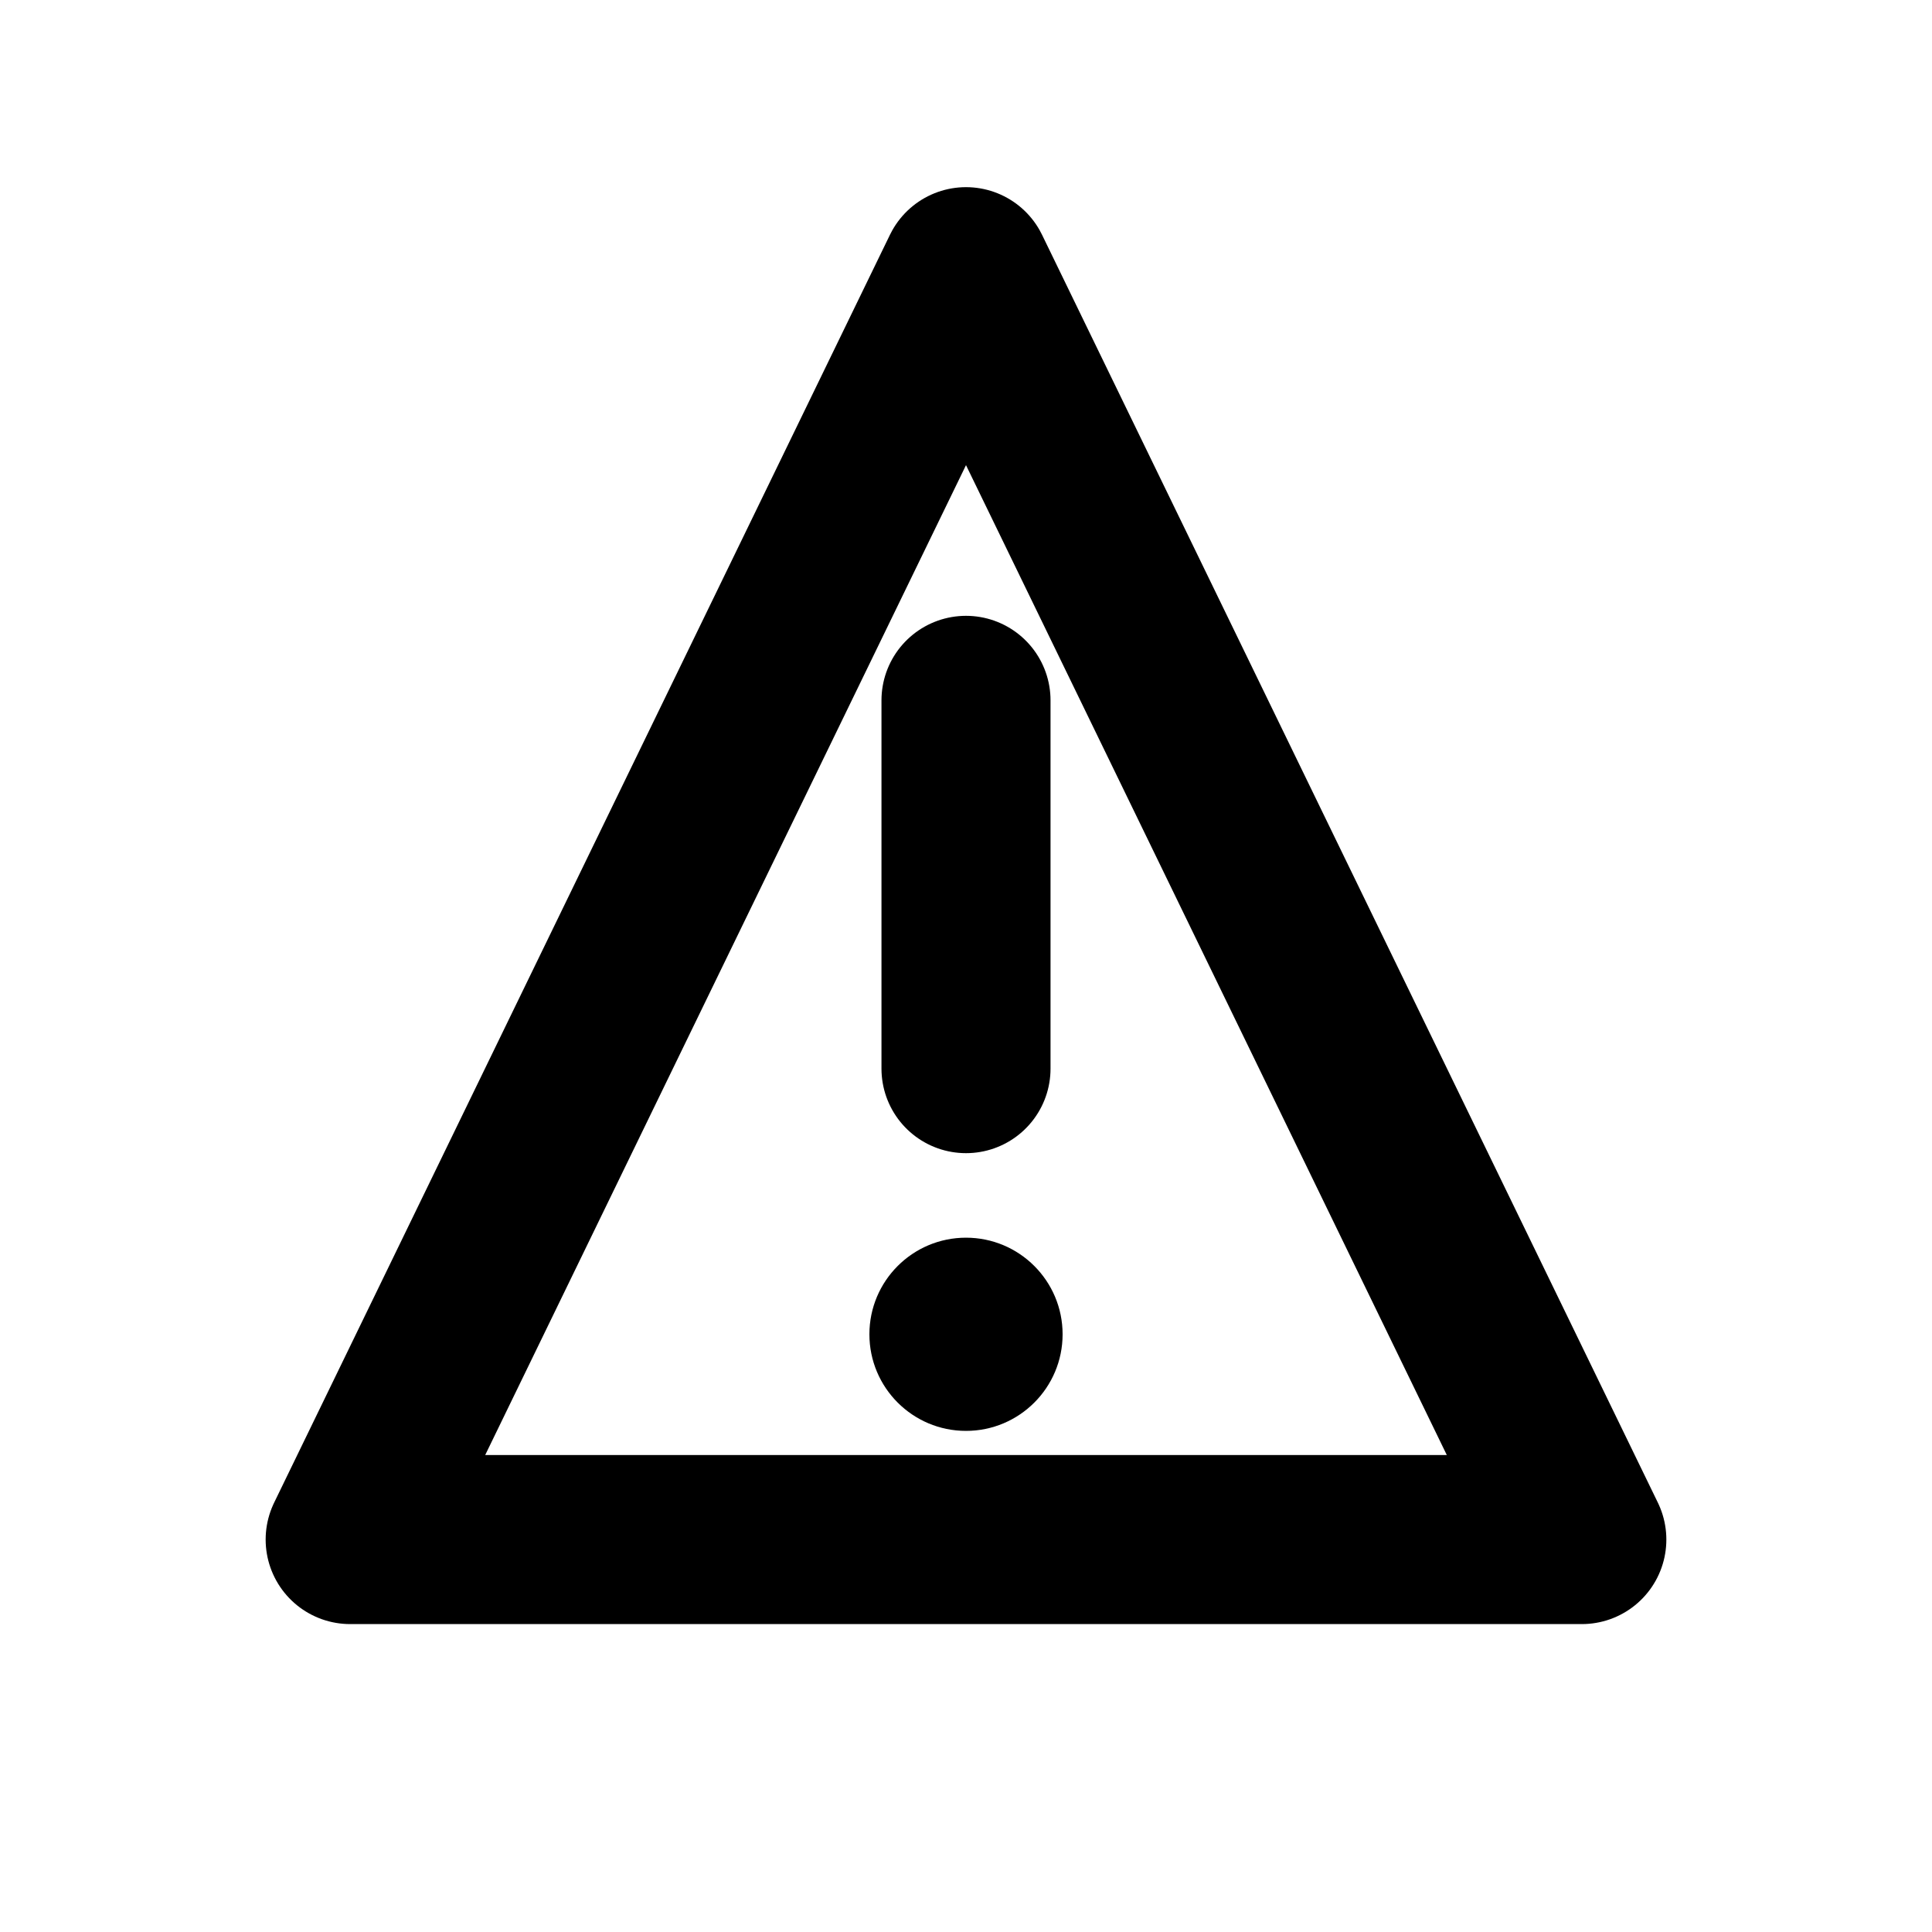
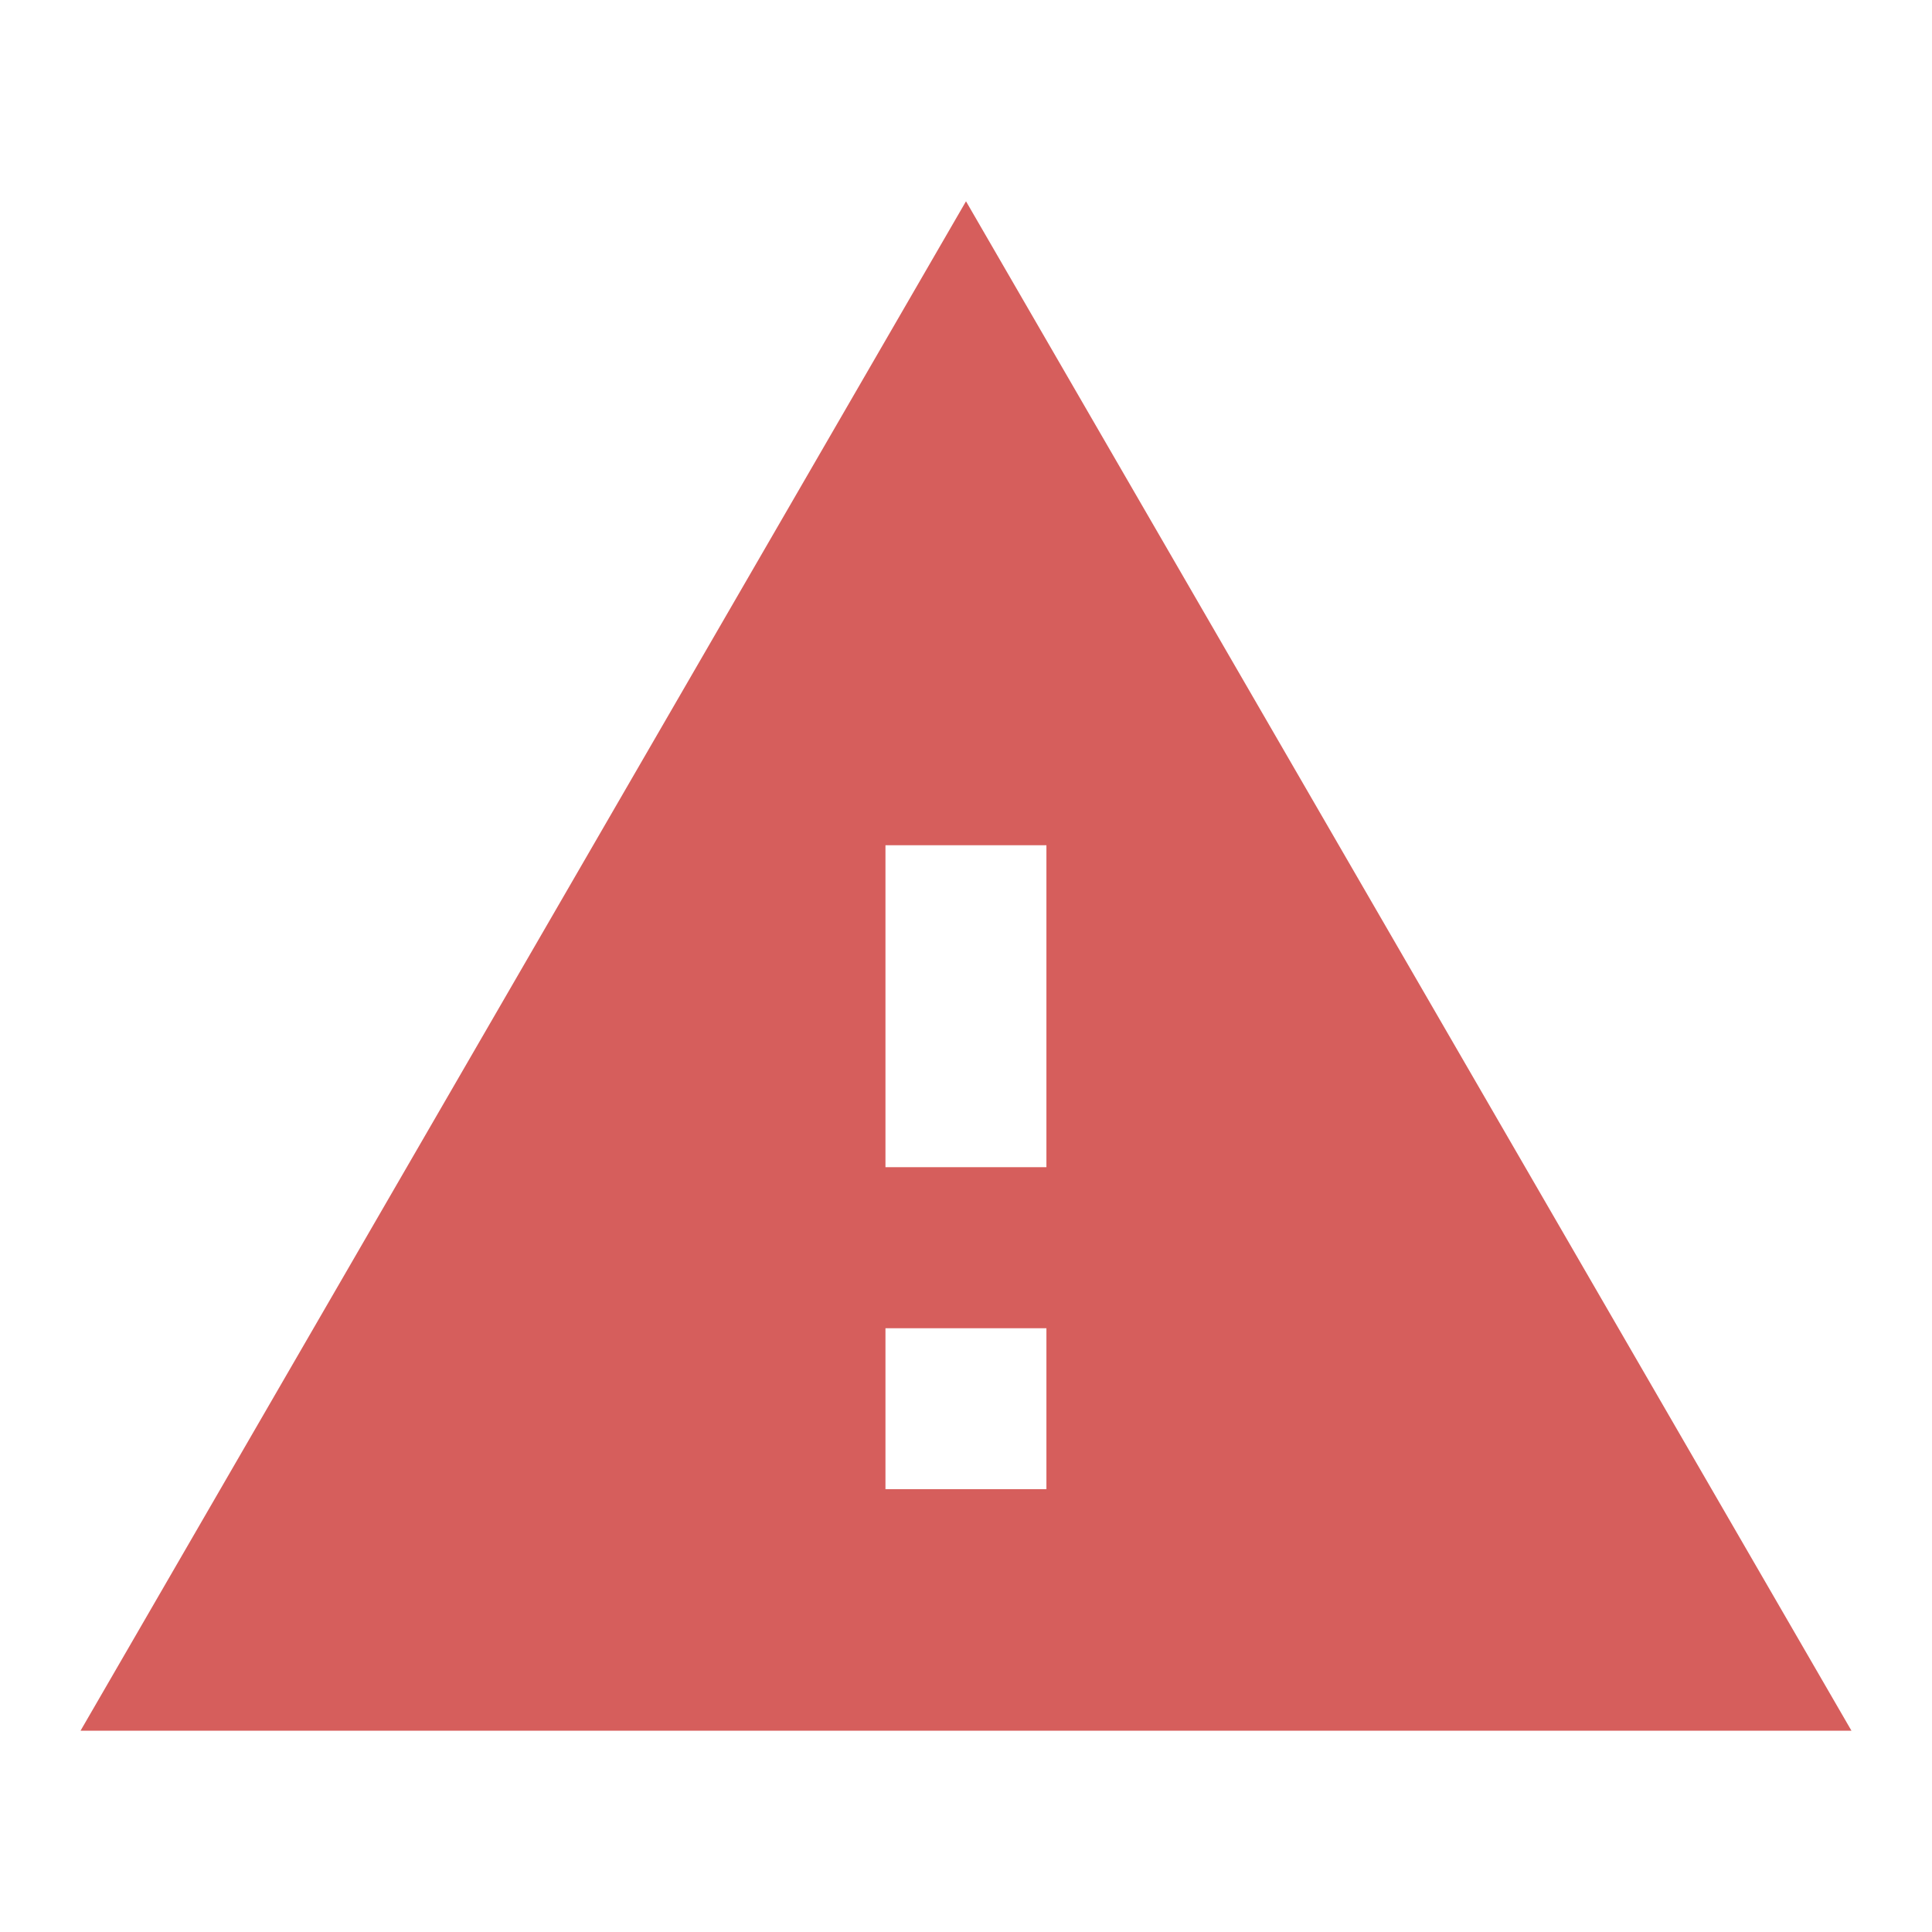
<svg xmlns="http://www.w3.org/2000/svg" width="16" height="16" viewBox="0 0 16 16" fill="none">
-   <path d="M8 2.25L13.1 12.75H2.9L8 2.25Z" stroke="currentColor" stroke-width="1.4" stroke-linejoin="round" />
-   <path d="M8 5.8V8.85" stroke="currentColor" stroke-width="1.4" stroke-linecap="round" />
-   <circle cx="8" cy="11.05" r="0.8" fill="currentColor" />
+   <path d="M0.667 14.333H15.333L8 1.667L0.667 14.333ZM8.666 12.333H7.333V11H8.666V12.333ZM8.666 9.666H7.333V7H8.666V9.666Z" fill="#D65E5C" />
</svg>
